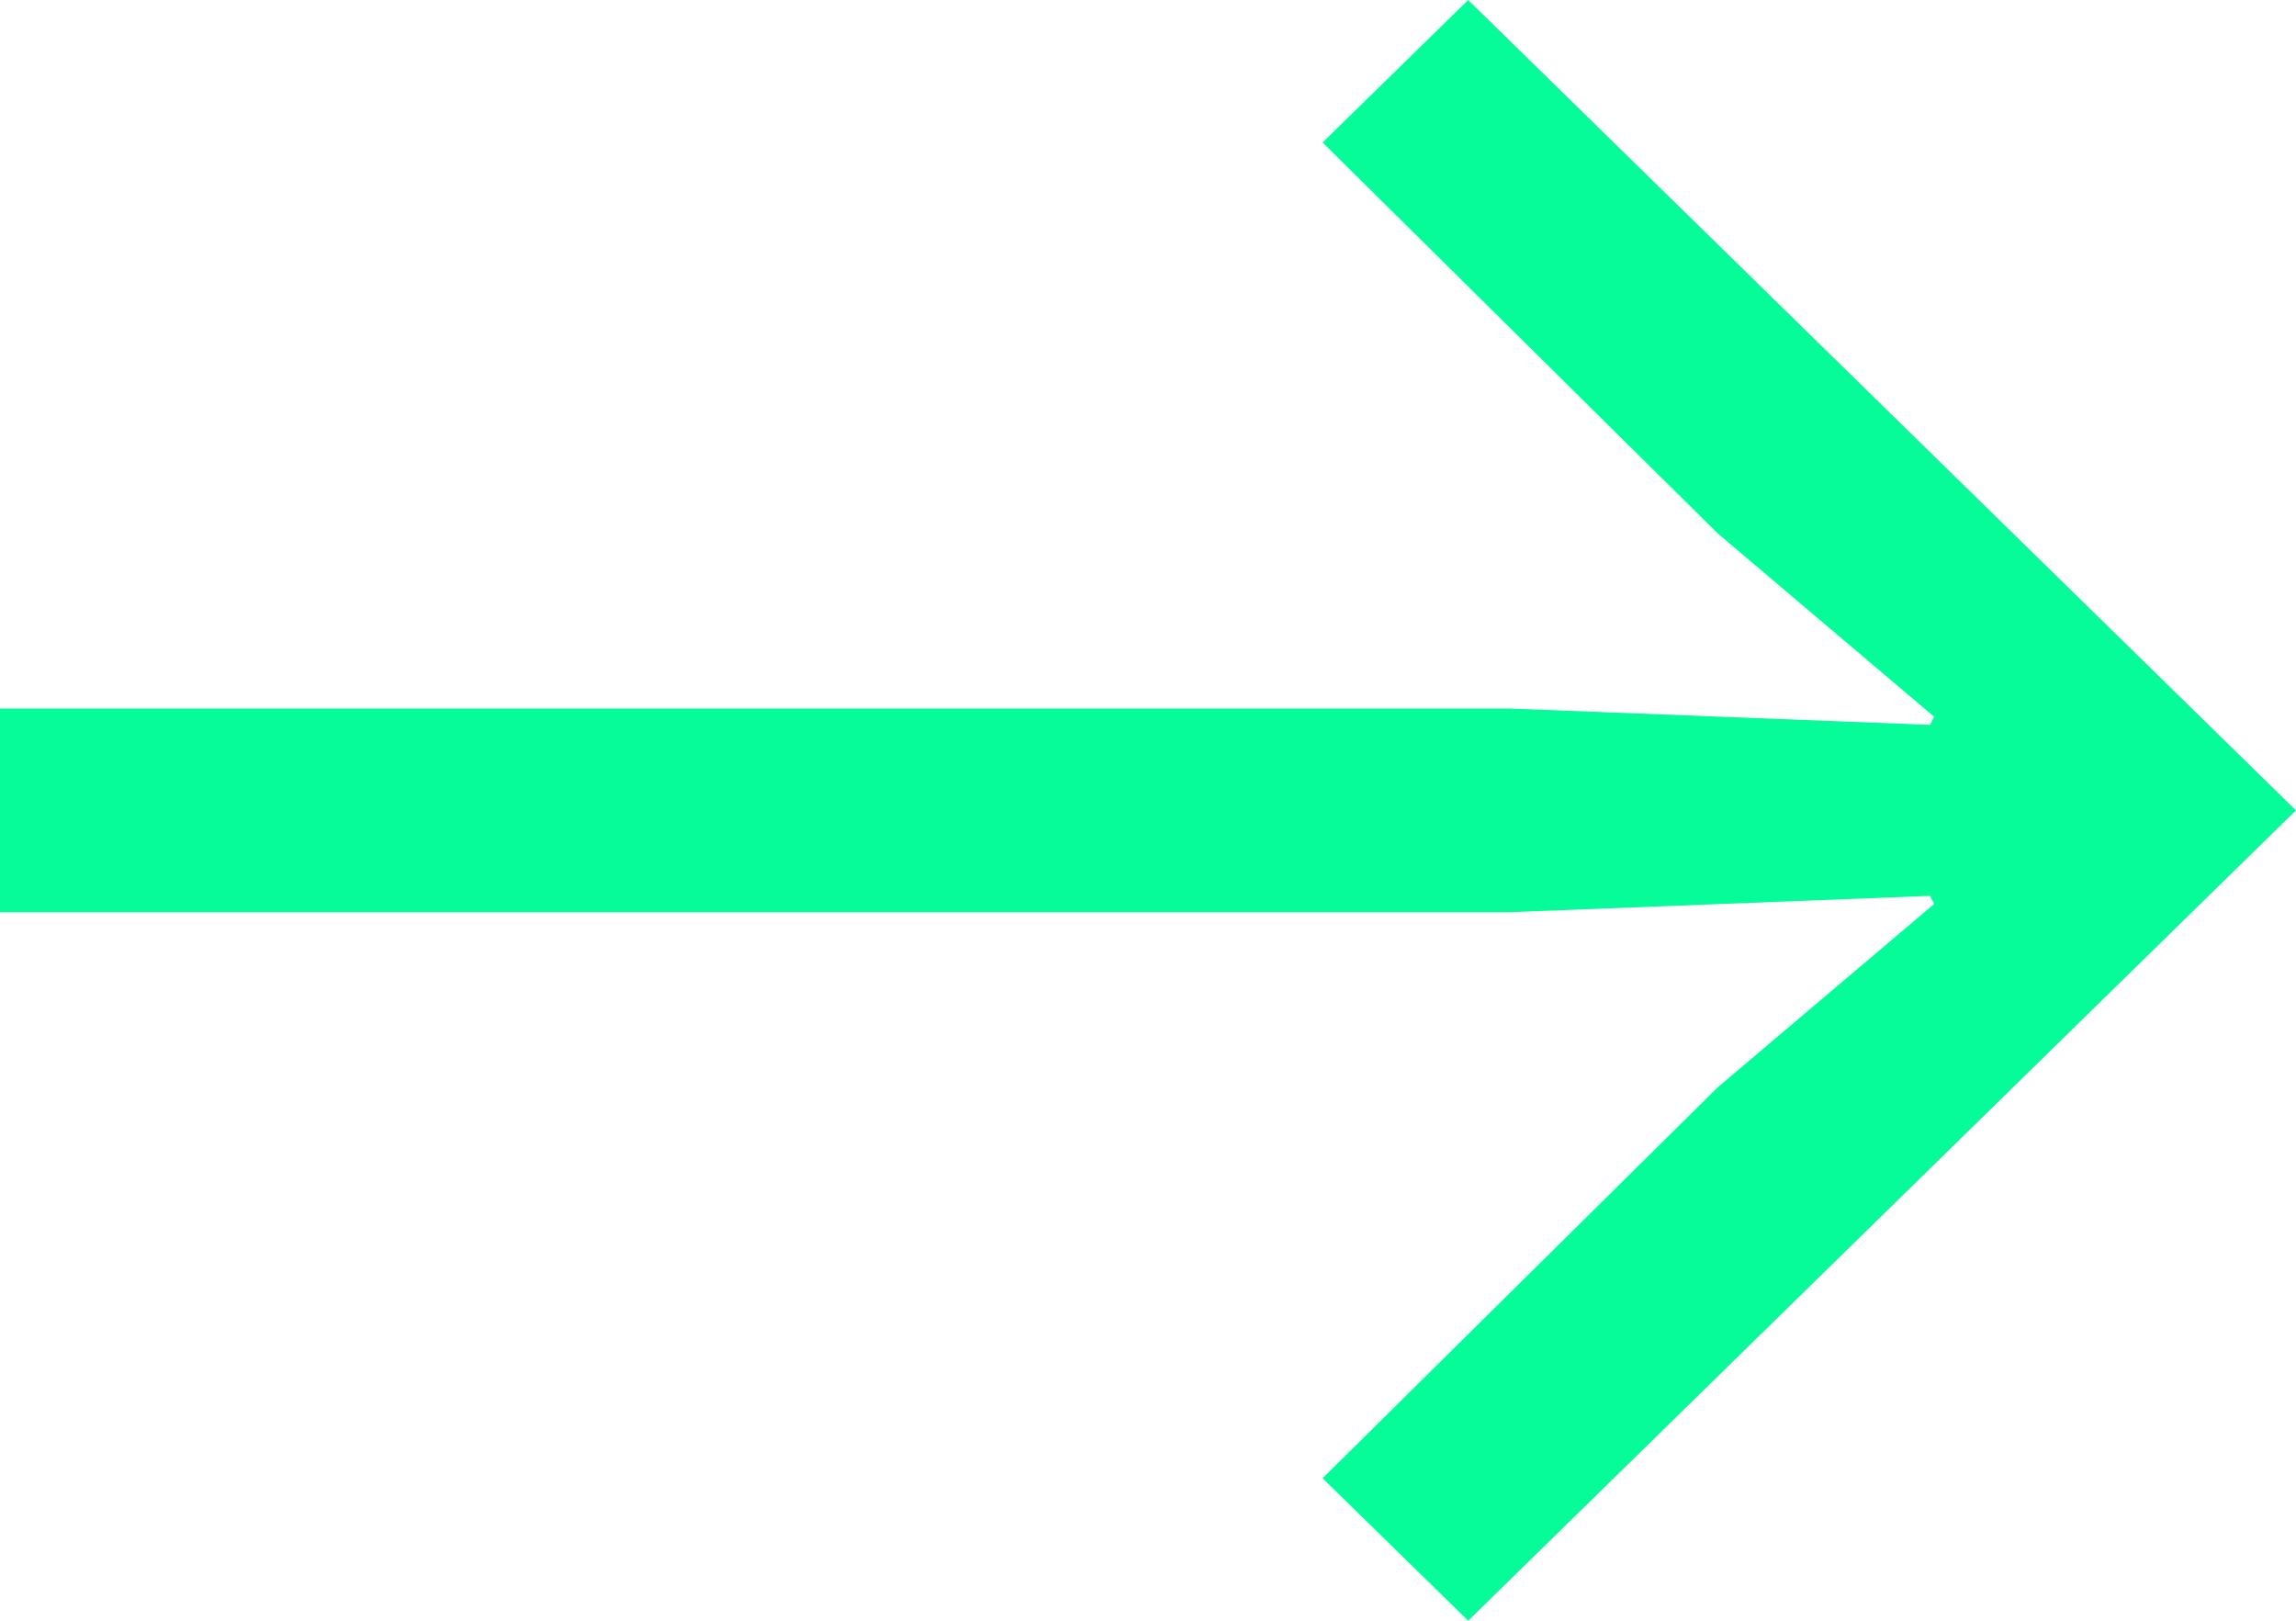
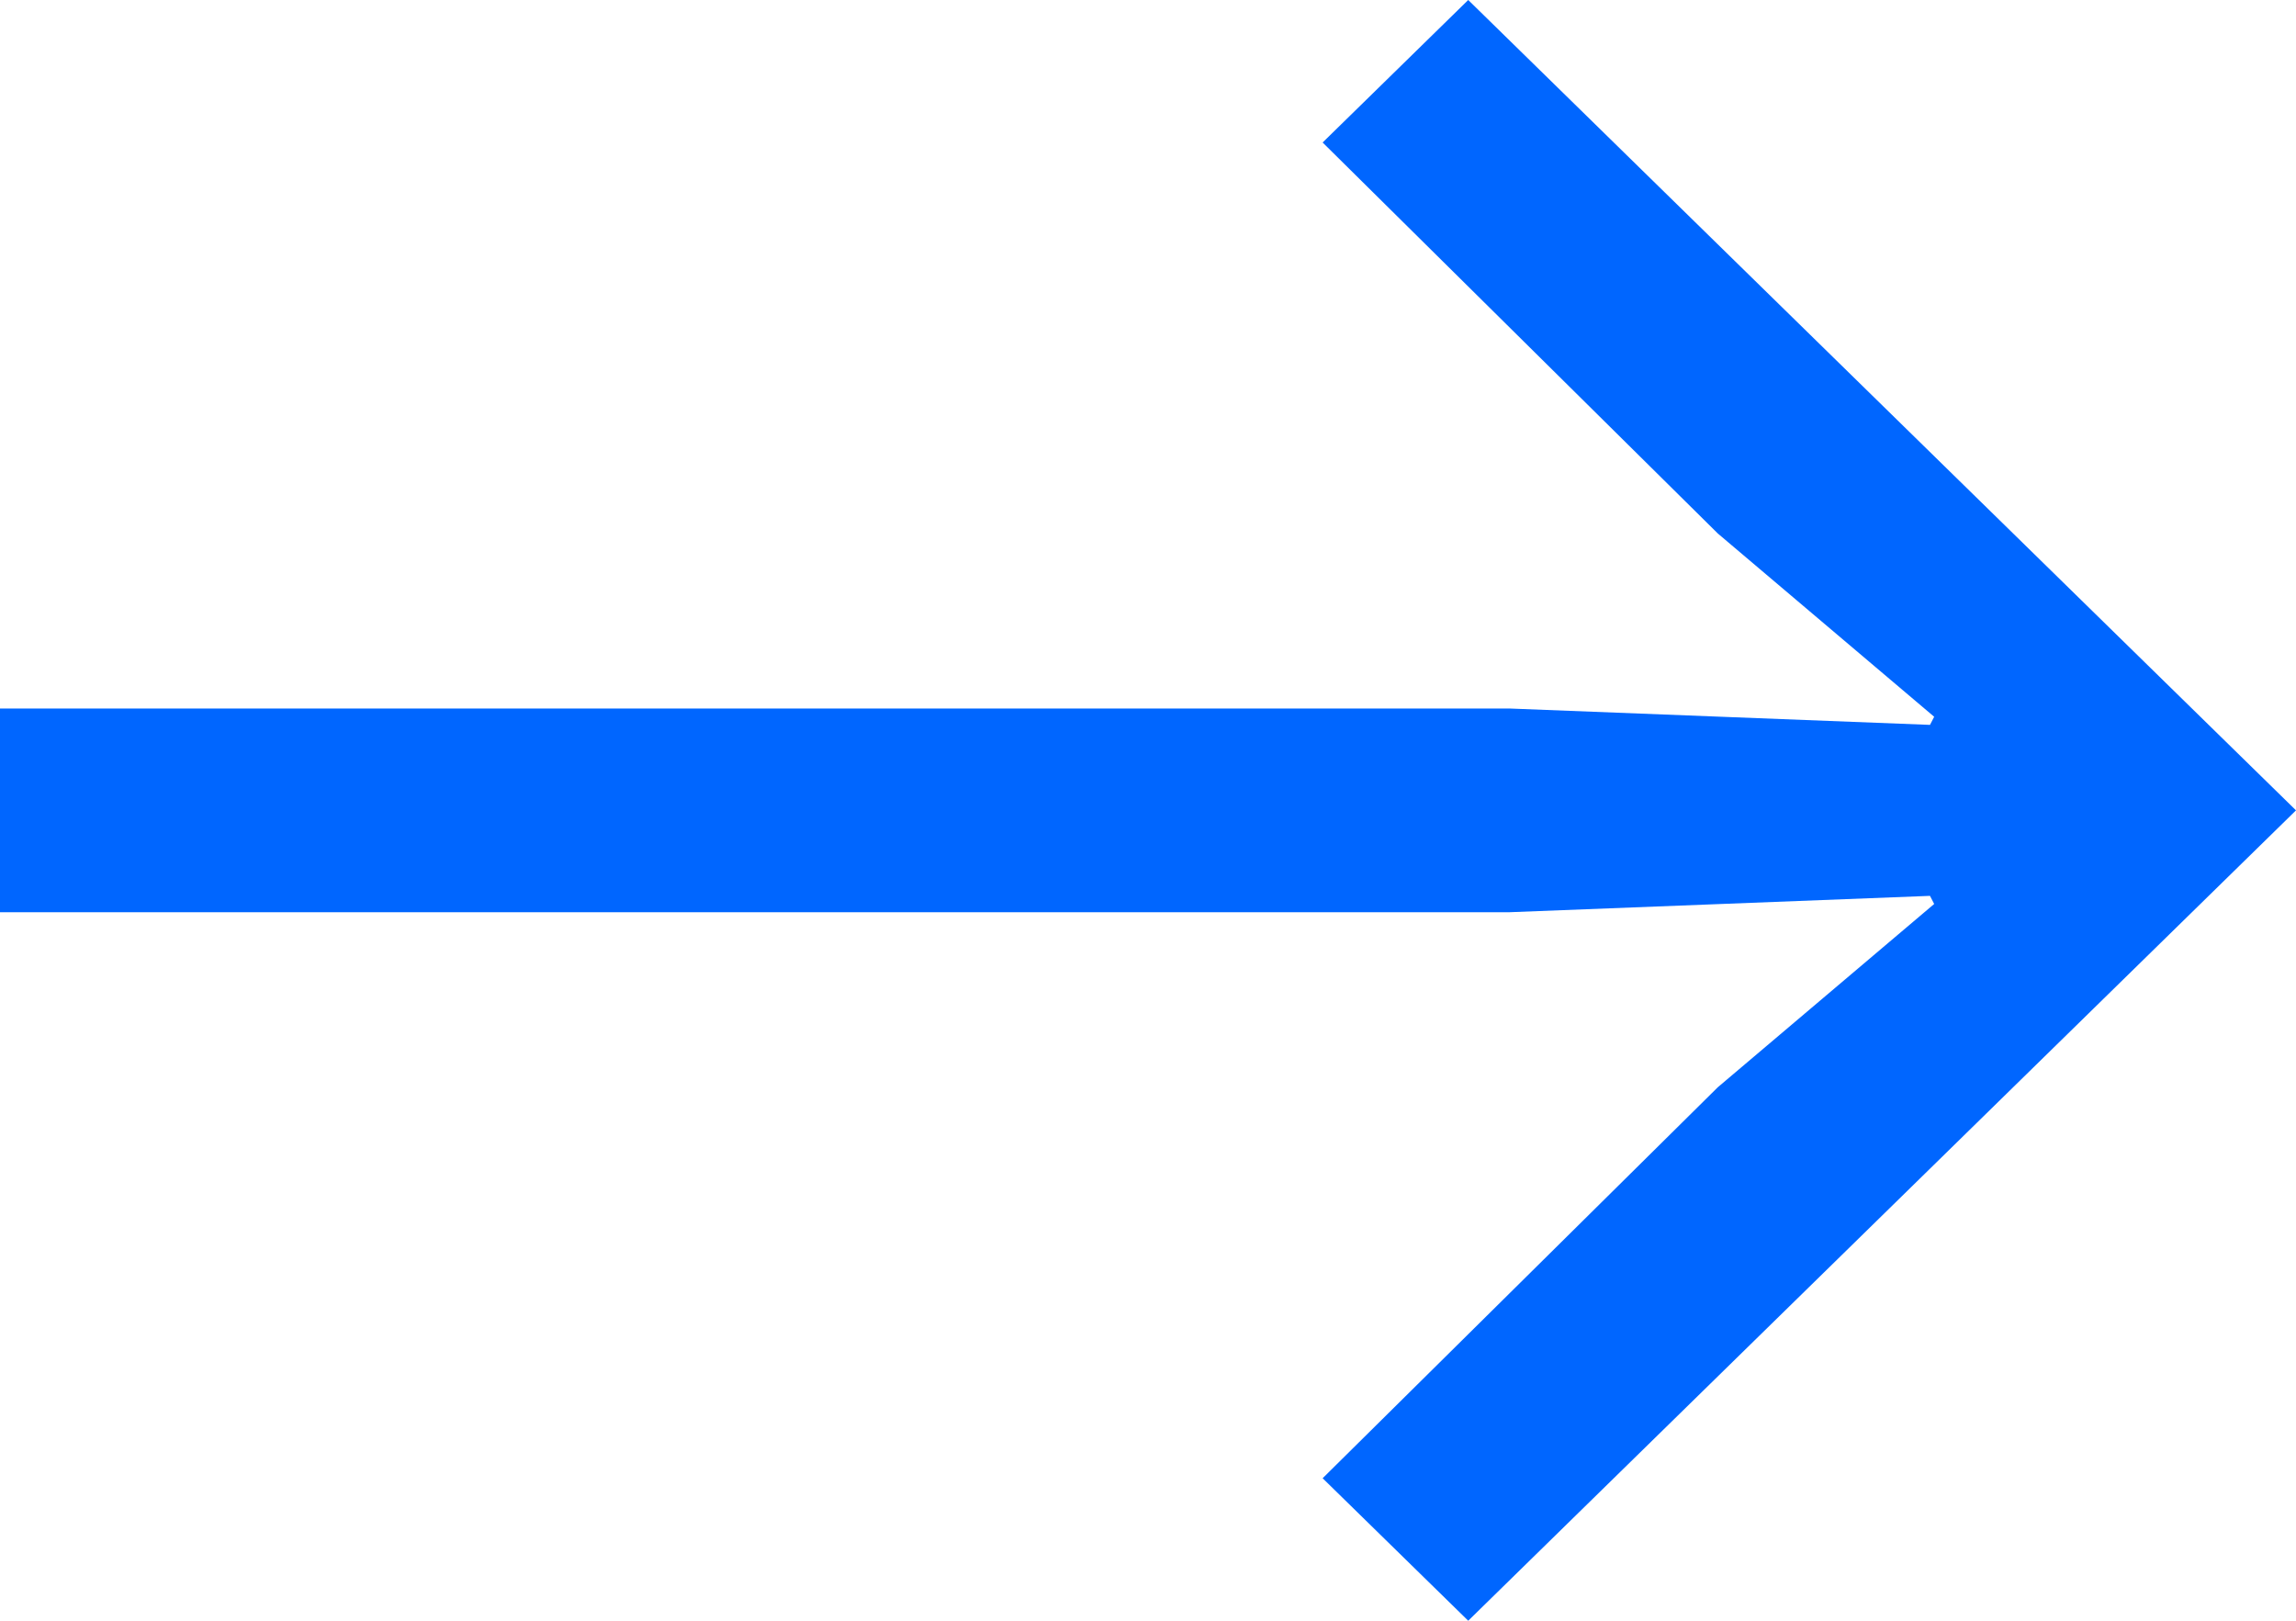
<svg xmlns="http://www.w3.org/2000/svg" width="17" height="12" viewBox="0 0 17 12" fill="none">
-   <path d="M10.871 12L9.793 10.945L12.719 8.05L14.321 6.693L14.29 6.633L11.179 6.754H0V5.246H11.179L14.29 5.367L14.321 5.307L12.719 3.95L9.793 1.055L10.871 0L17 6L10.871 12Z" fill="#06FC99" />
+   <path d="M10.871 12L9.793 10.945L12.719 8.05L14.321 6.693L14.29 6.633L11.179 6.754H0V5.246H11.179L14.29 5.367L14.321 5.307L12.719 3.95L9.793 1.055L10.871 0L17 6L10.871 12Z" fill="#0066FF" />
</svg>
